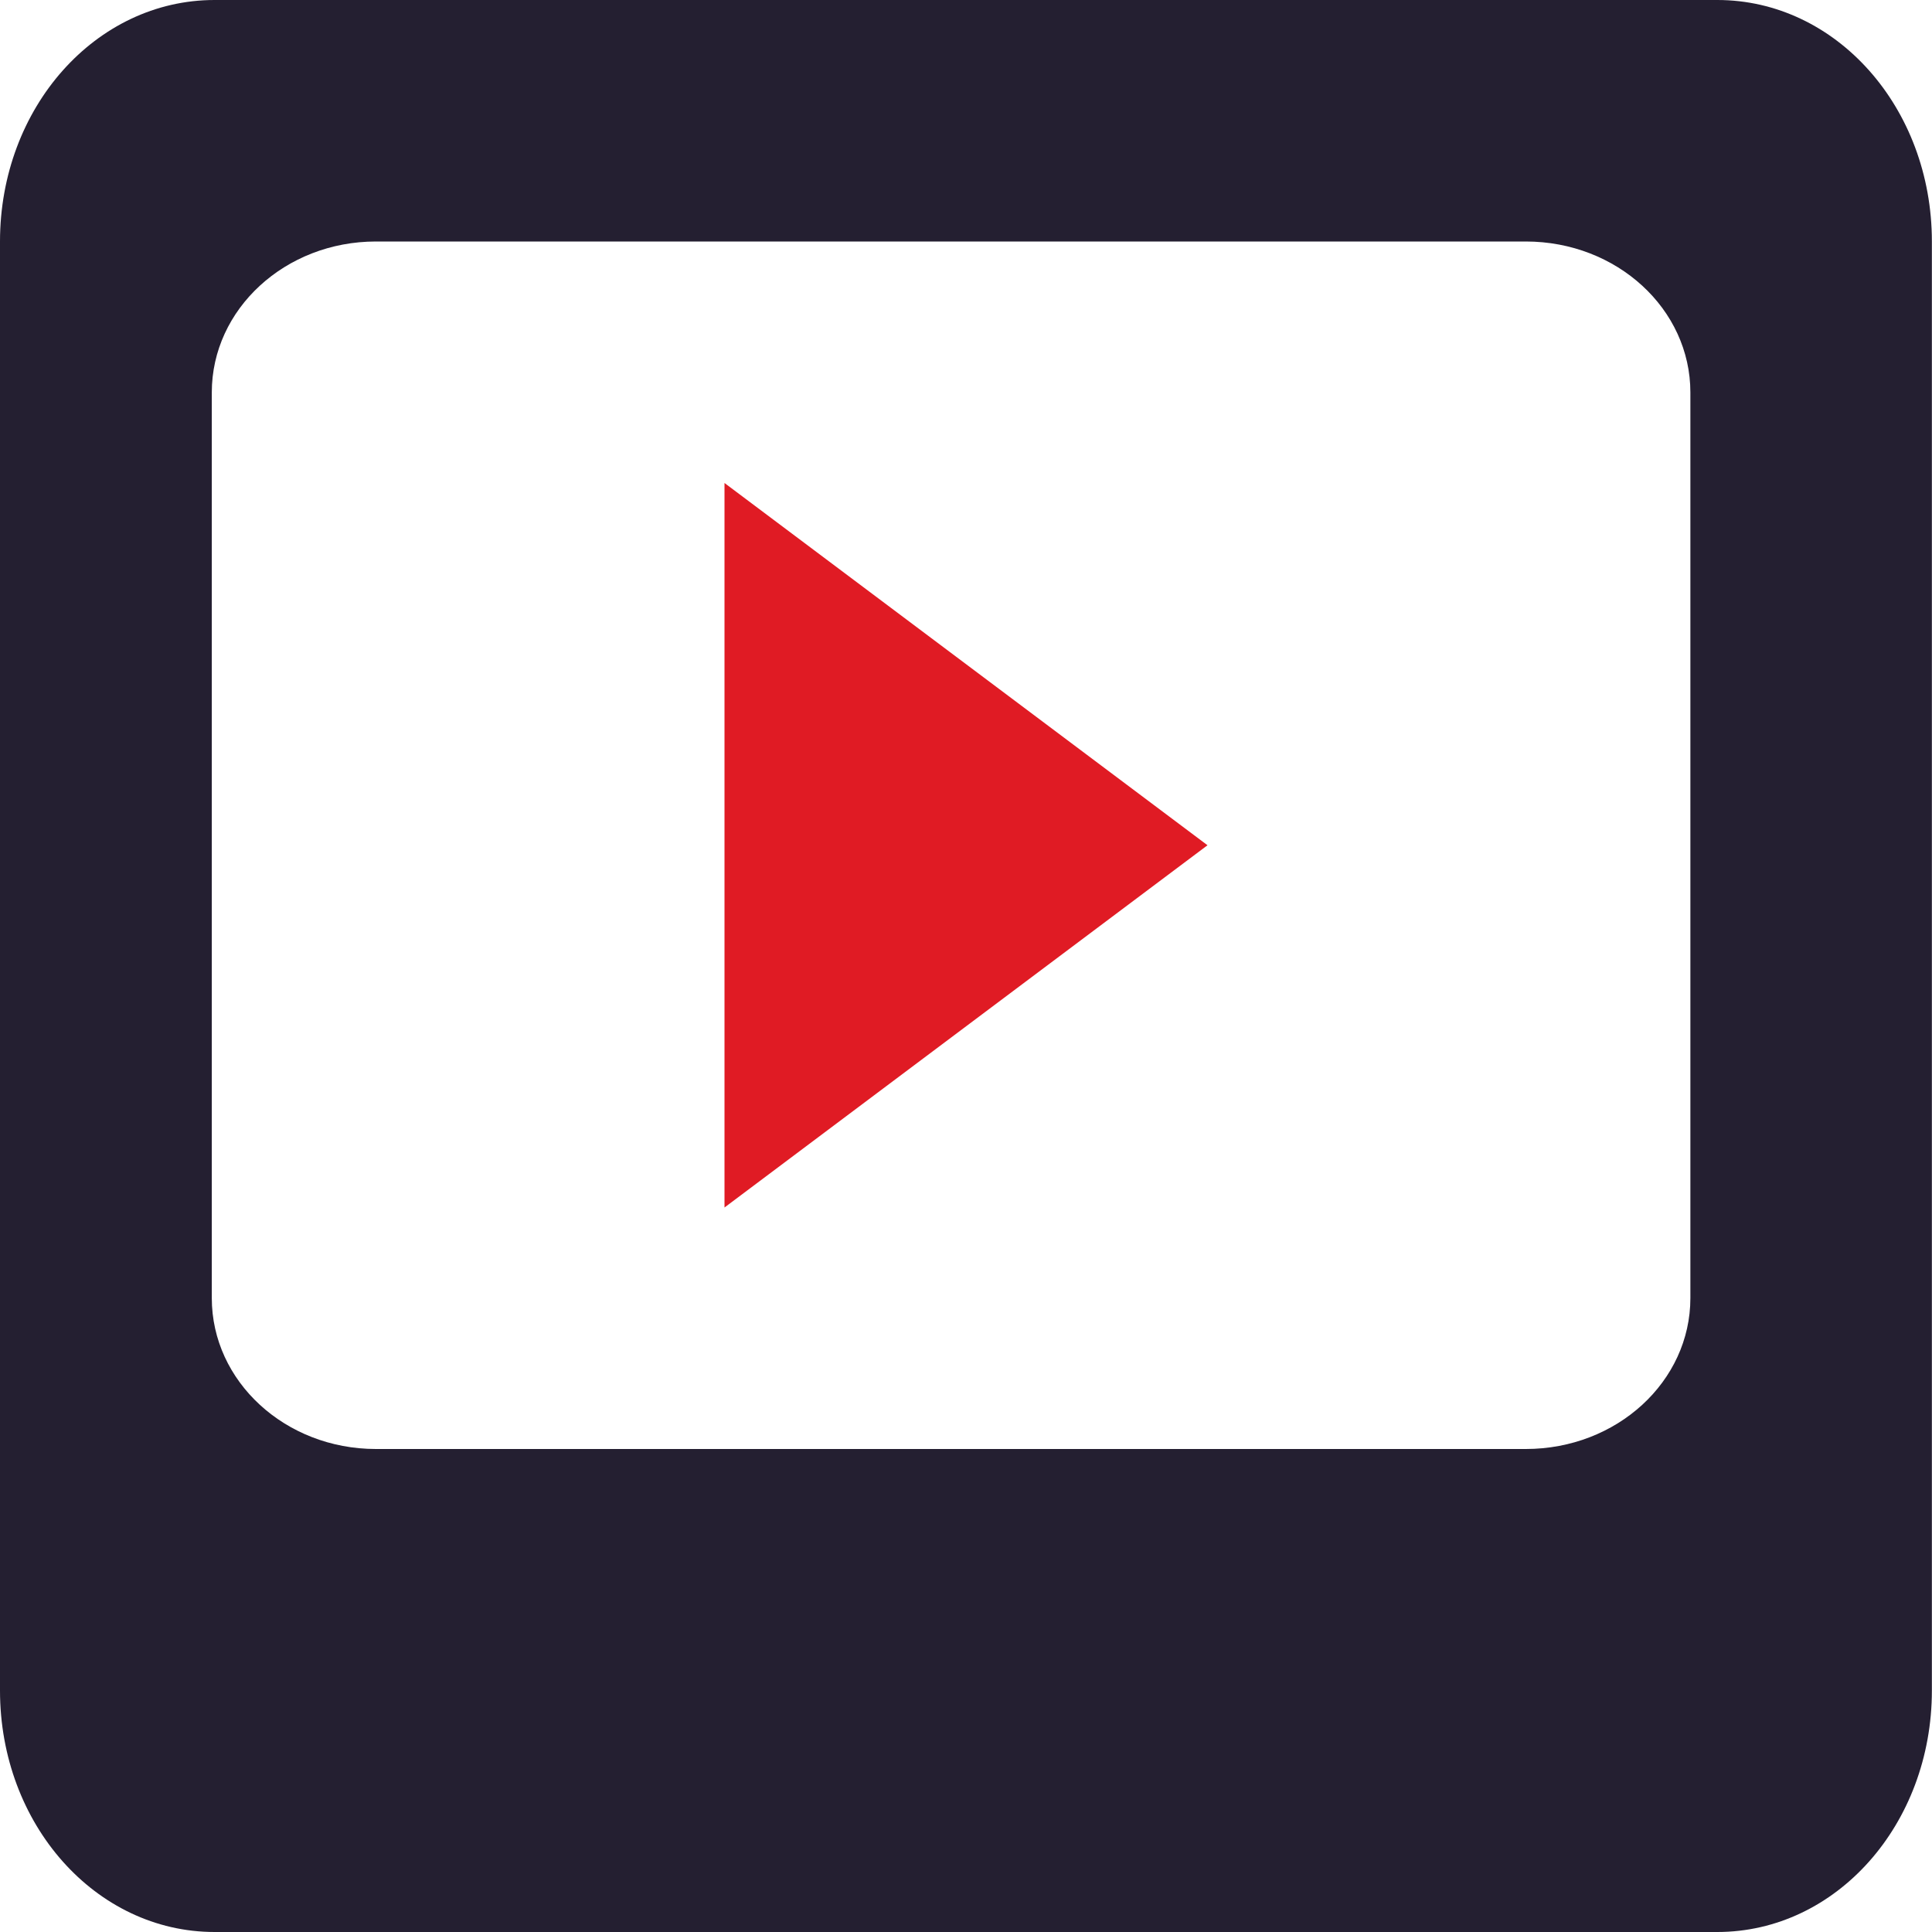
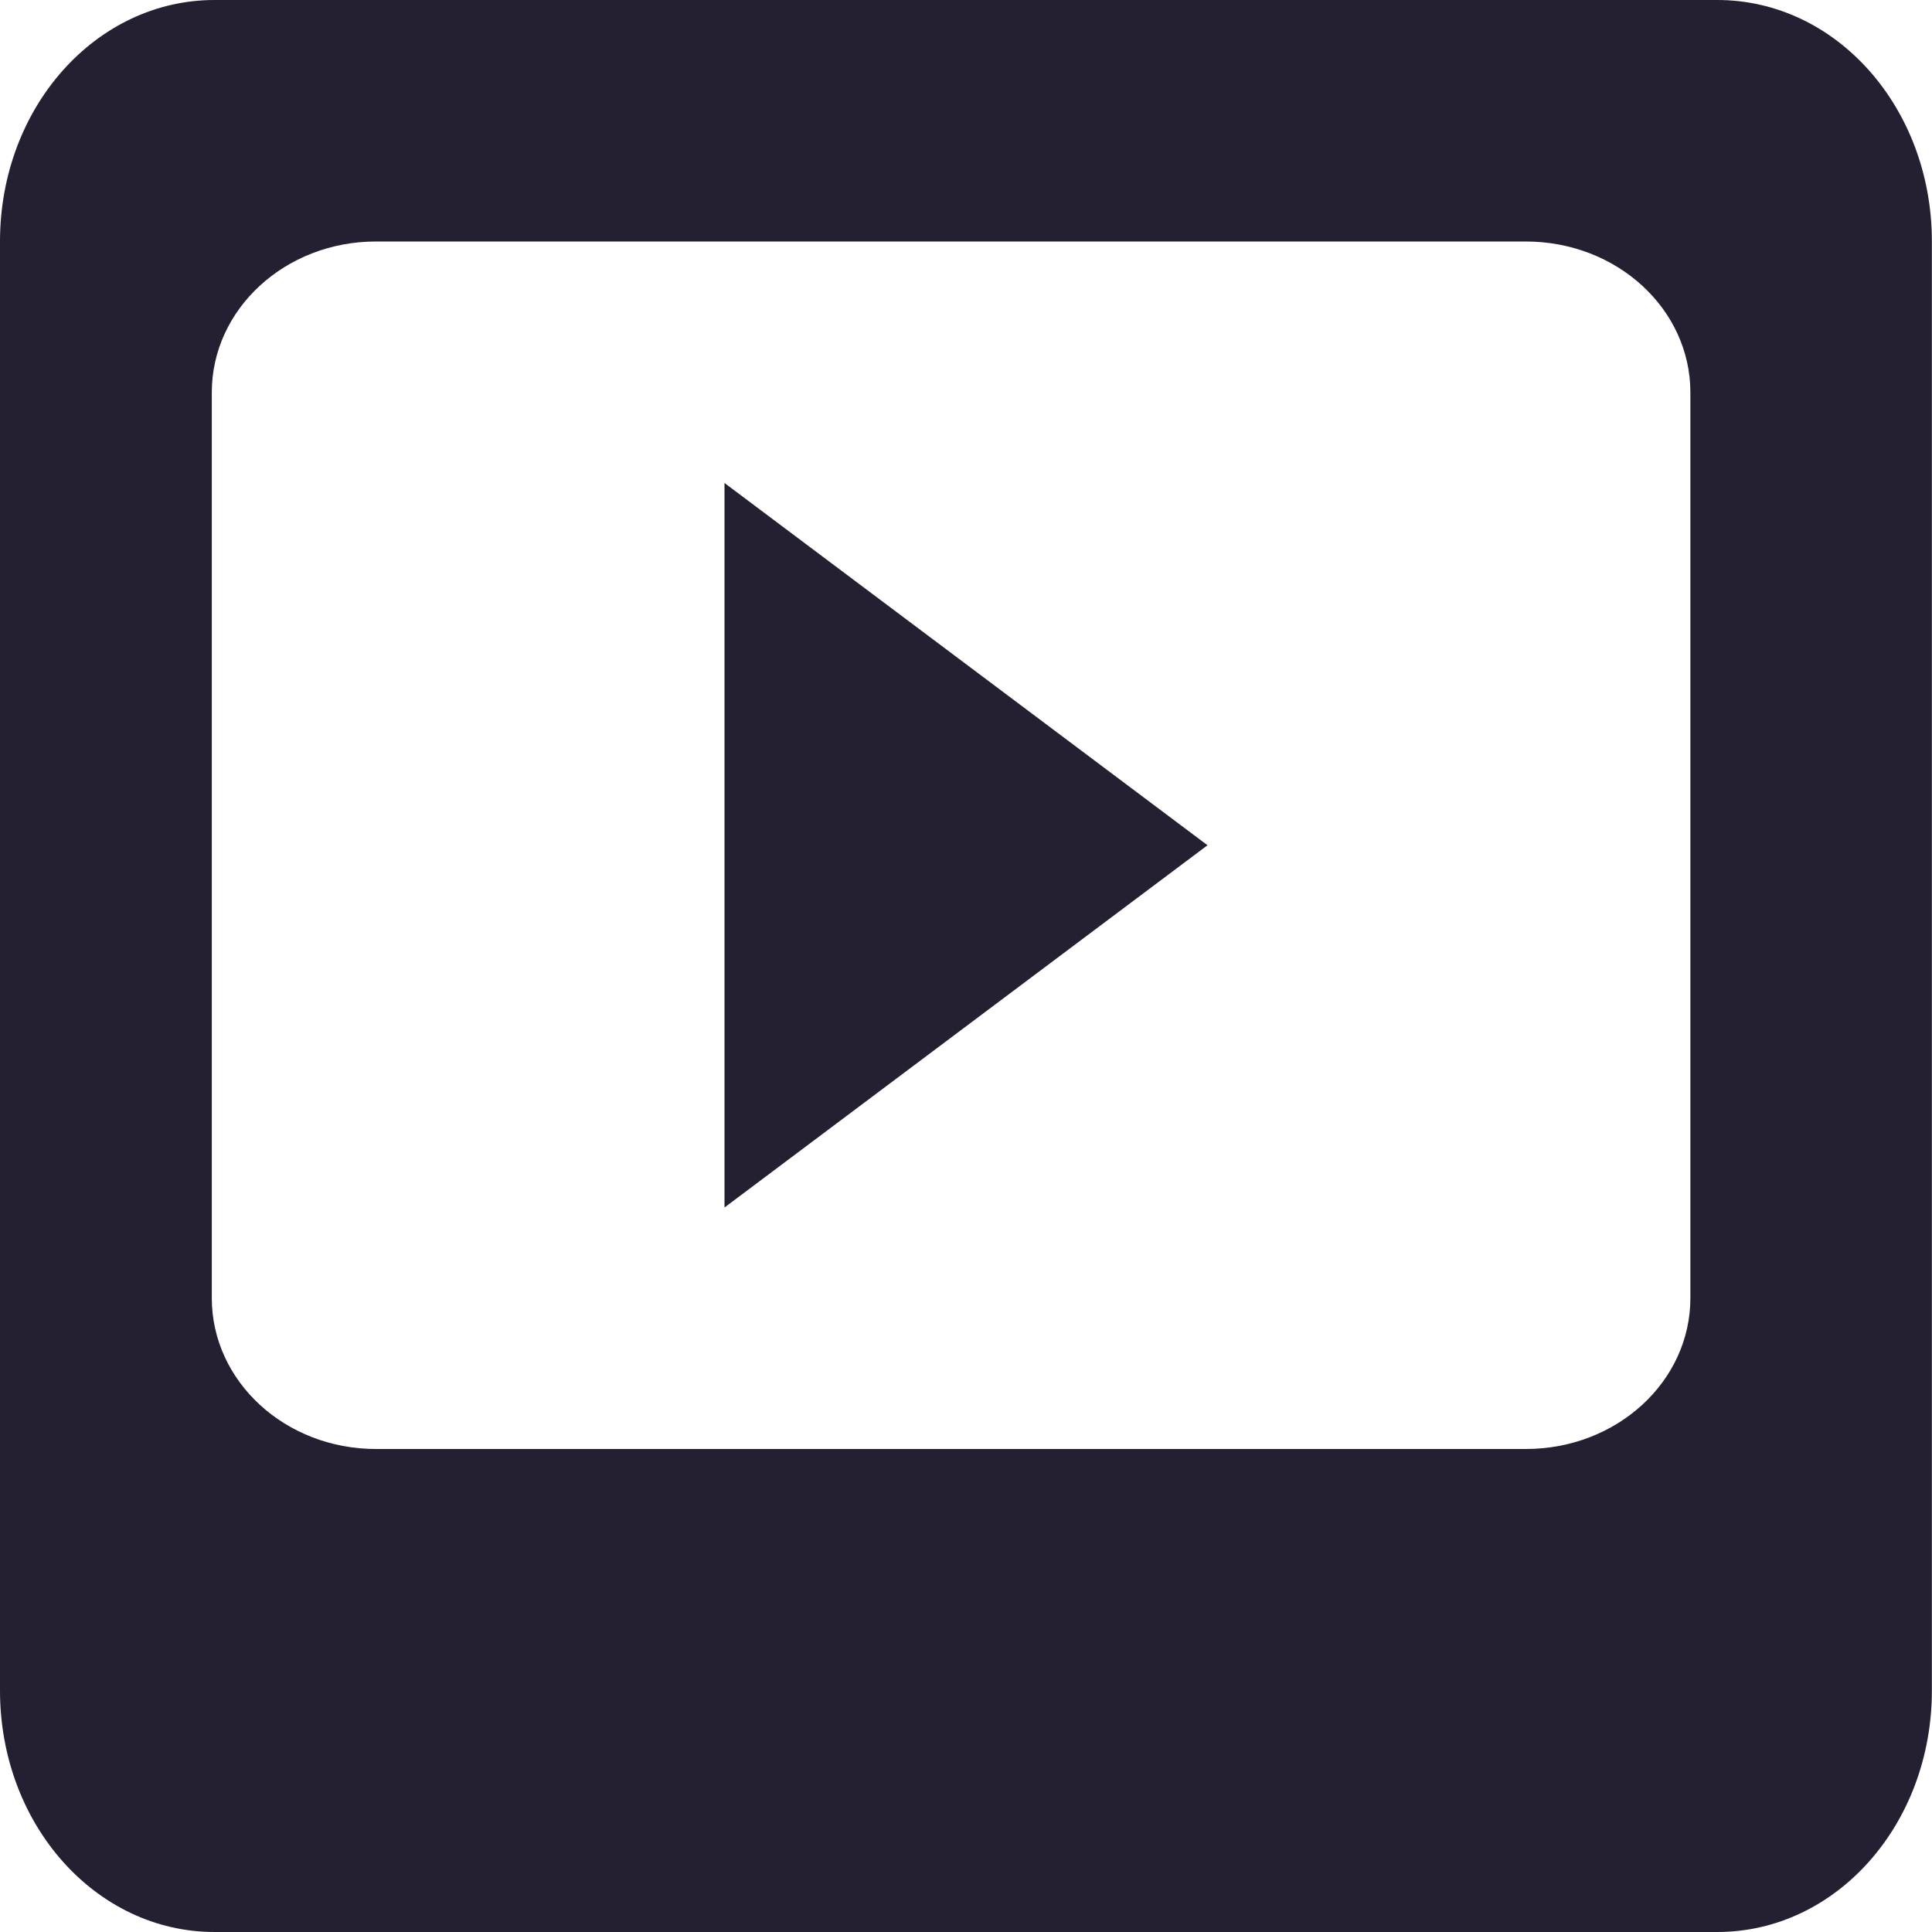
<svg xmlns="http://www.w3.org/2000/svg" height="16px" viewBox="0 0 16 16" width="16px">
-   <path d="m 1.777 0 c -0.984 0 -1.777 0.891 -1.777 2 v 12 c 0 1.109 0.793 2 1.777 2 h 12.445 c 0.984 0 1.777 -0.891 1.777 -2 v -12 c 0 -1.109 -0.793 -2 -1.777 -2 z m 1.336 2 h 9.523 c 0.754 0 1.363 0.559 1.363 1.25 v 7.5 c 0 0.691 -0.609 1.25 -1.363 1.25 h -9.523 c -0.75 0 -1.359 -0.559 -1.359 -1.25 v -7.5 c 0 -0.691 0.609 -1.25 1.359 -1.25 z m 0 0" fill="#241f31" />
-   <path d="m 6 10 v -6 l 4 3 z m 0 0" fill="#e01b24" />
+   <g fill="#241f31">
+     <path d="m 1.777 0 c -0.984 0 -1.777 0.891 -1.777 2 v 12 c 0 1.109 0.793 2 1.777 2 h 12.445 c 0.984 0 1.777 -0.891 1.777 -2 v -12 c 0 -1.109 -0.793 -2 -1.777 -2 z m 1.336 2 h 9.523 c 0.754 0 1.363 0.559 1.363 1.25 v 7.5 c 0 0.691 -0.609 1.25 -1.363 1.25 h -9.523 c -0.75 0 -1.359 -0.559 -1.359 -1.25 v -7.5 c 0 -0.691 0.609 -1.25 1.359 -1.25 z m 0 0" />
+     <path d="m 6 10 v -6 l 4 3 z m 0 0" />
+   </g>
</svg>
